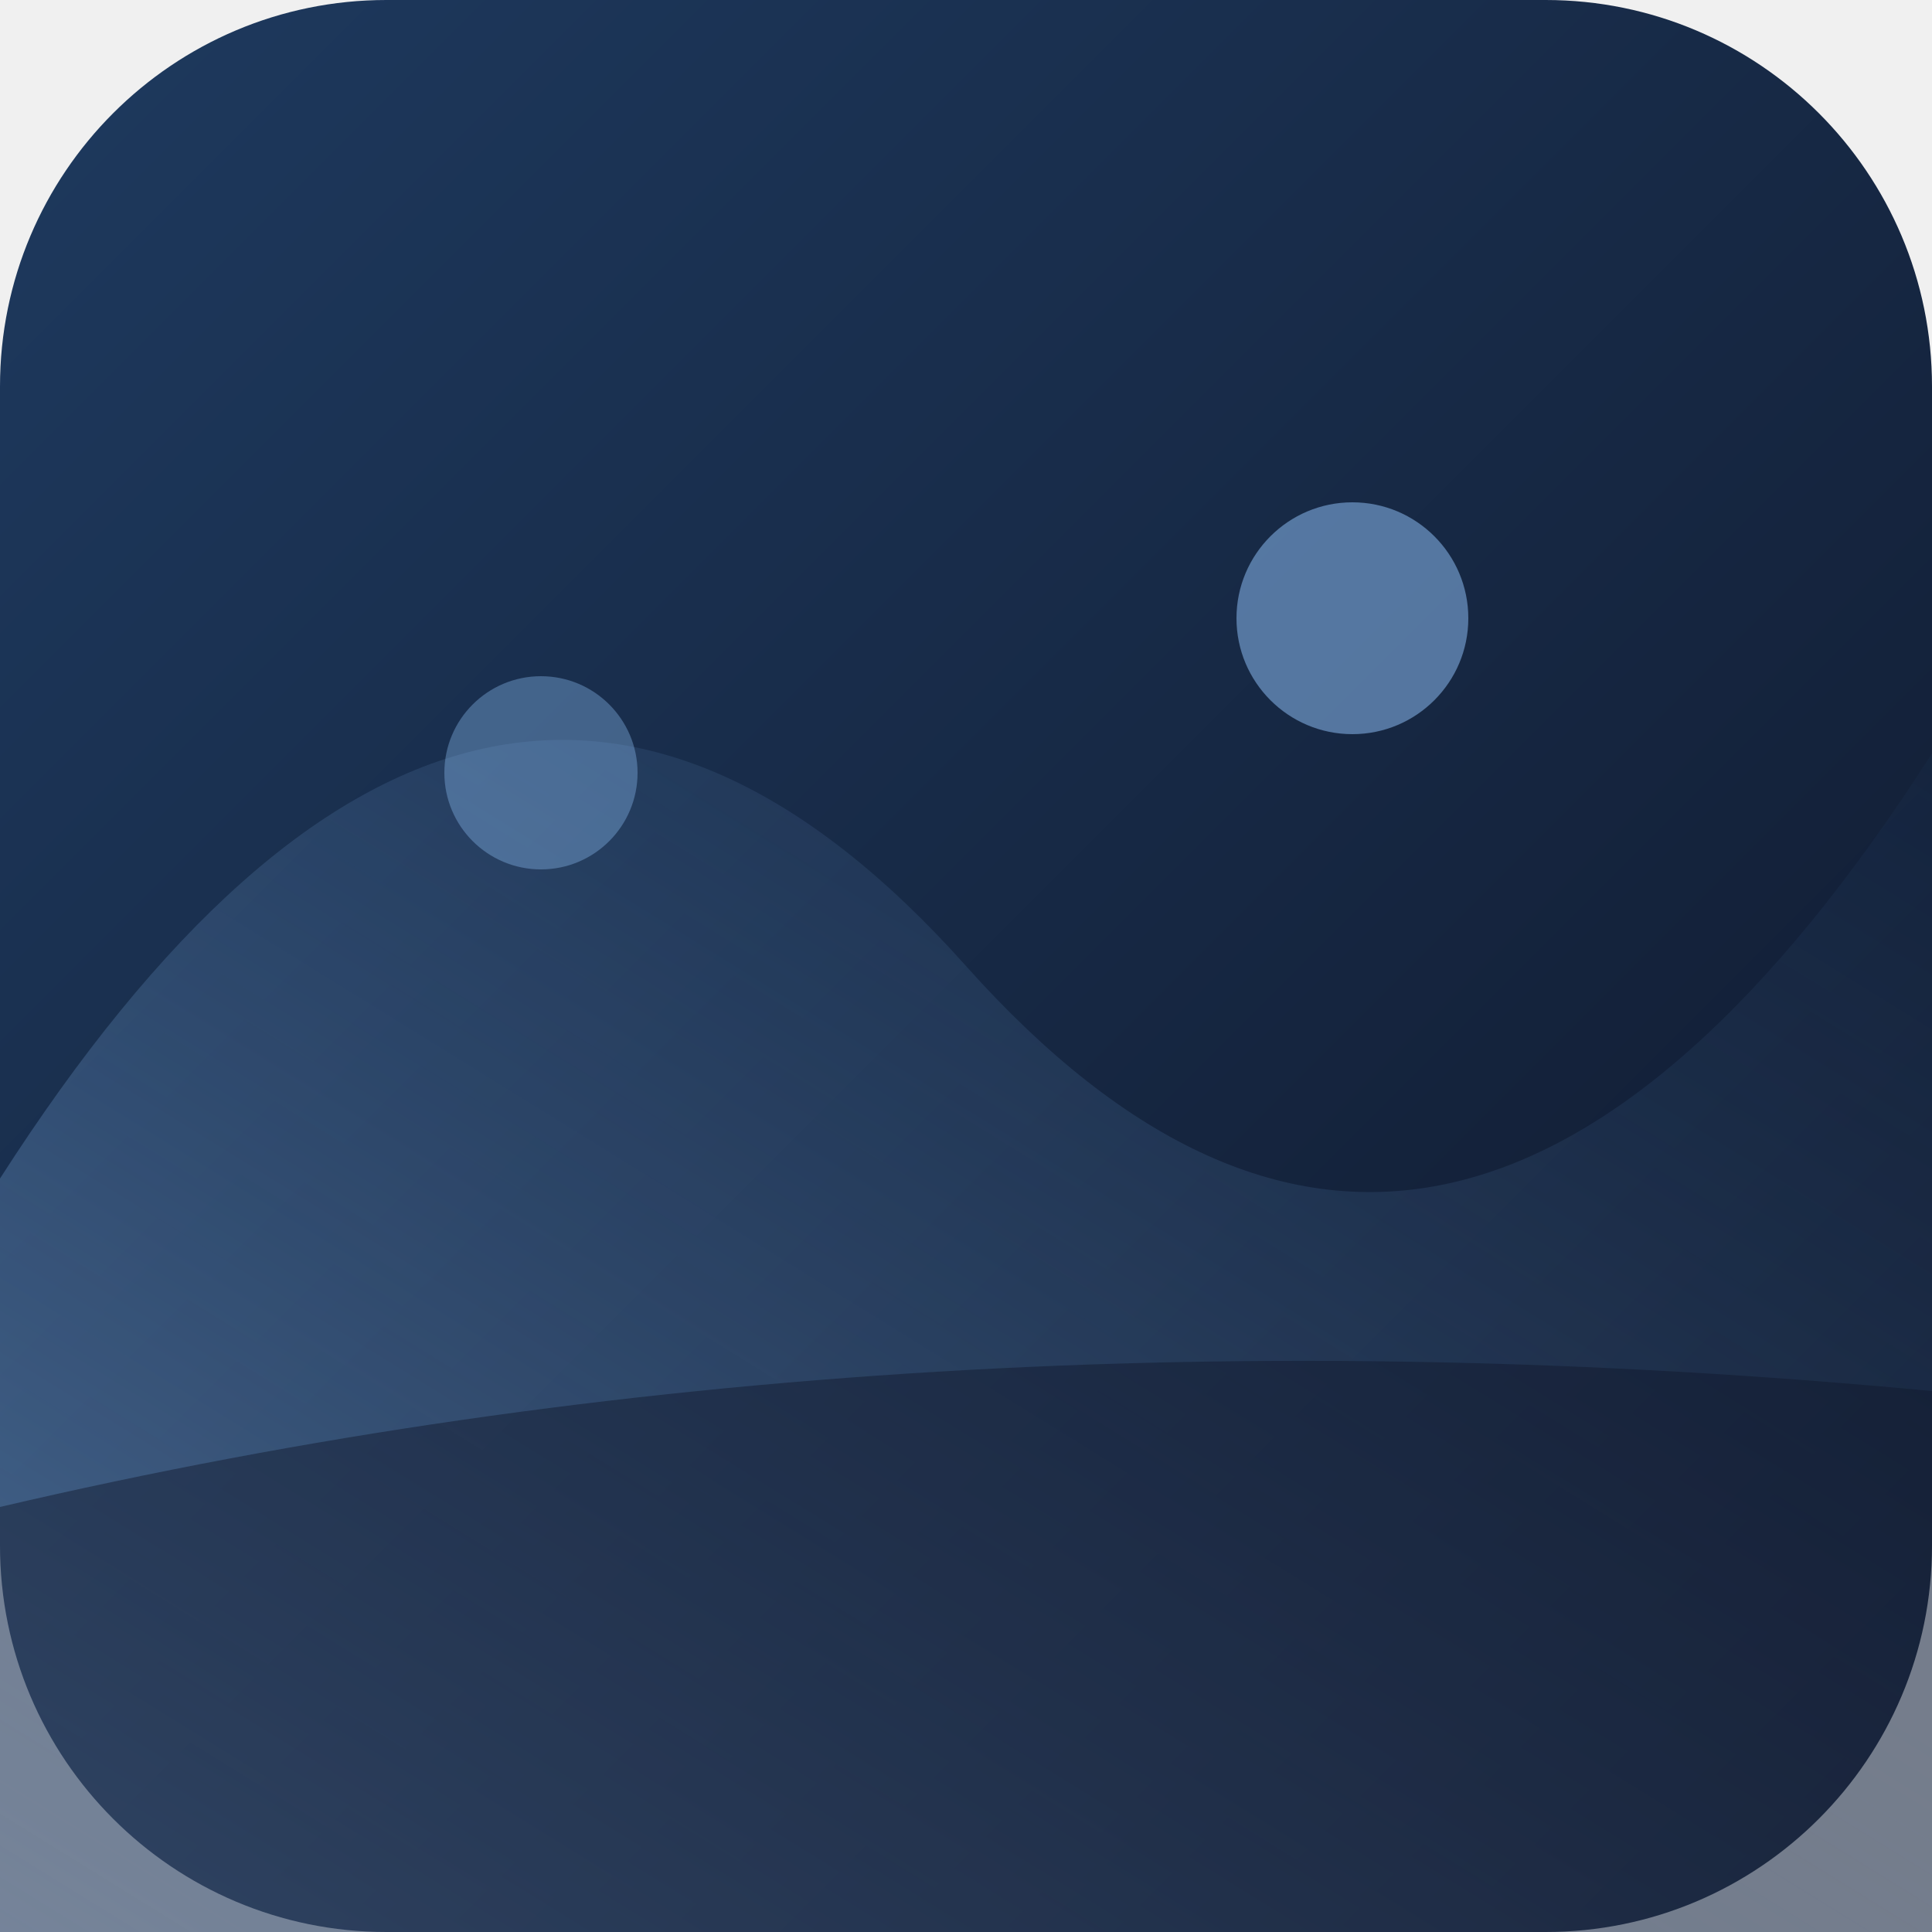
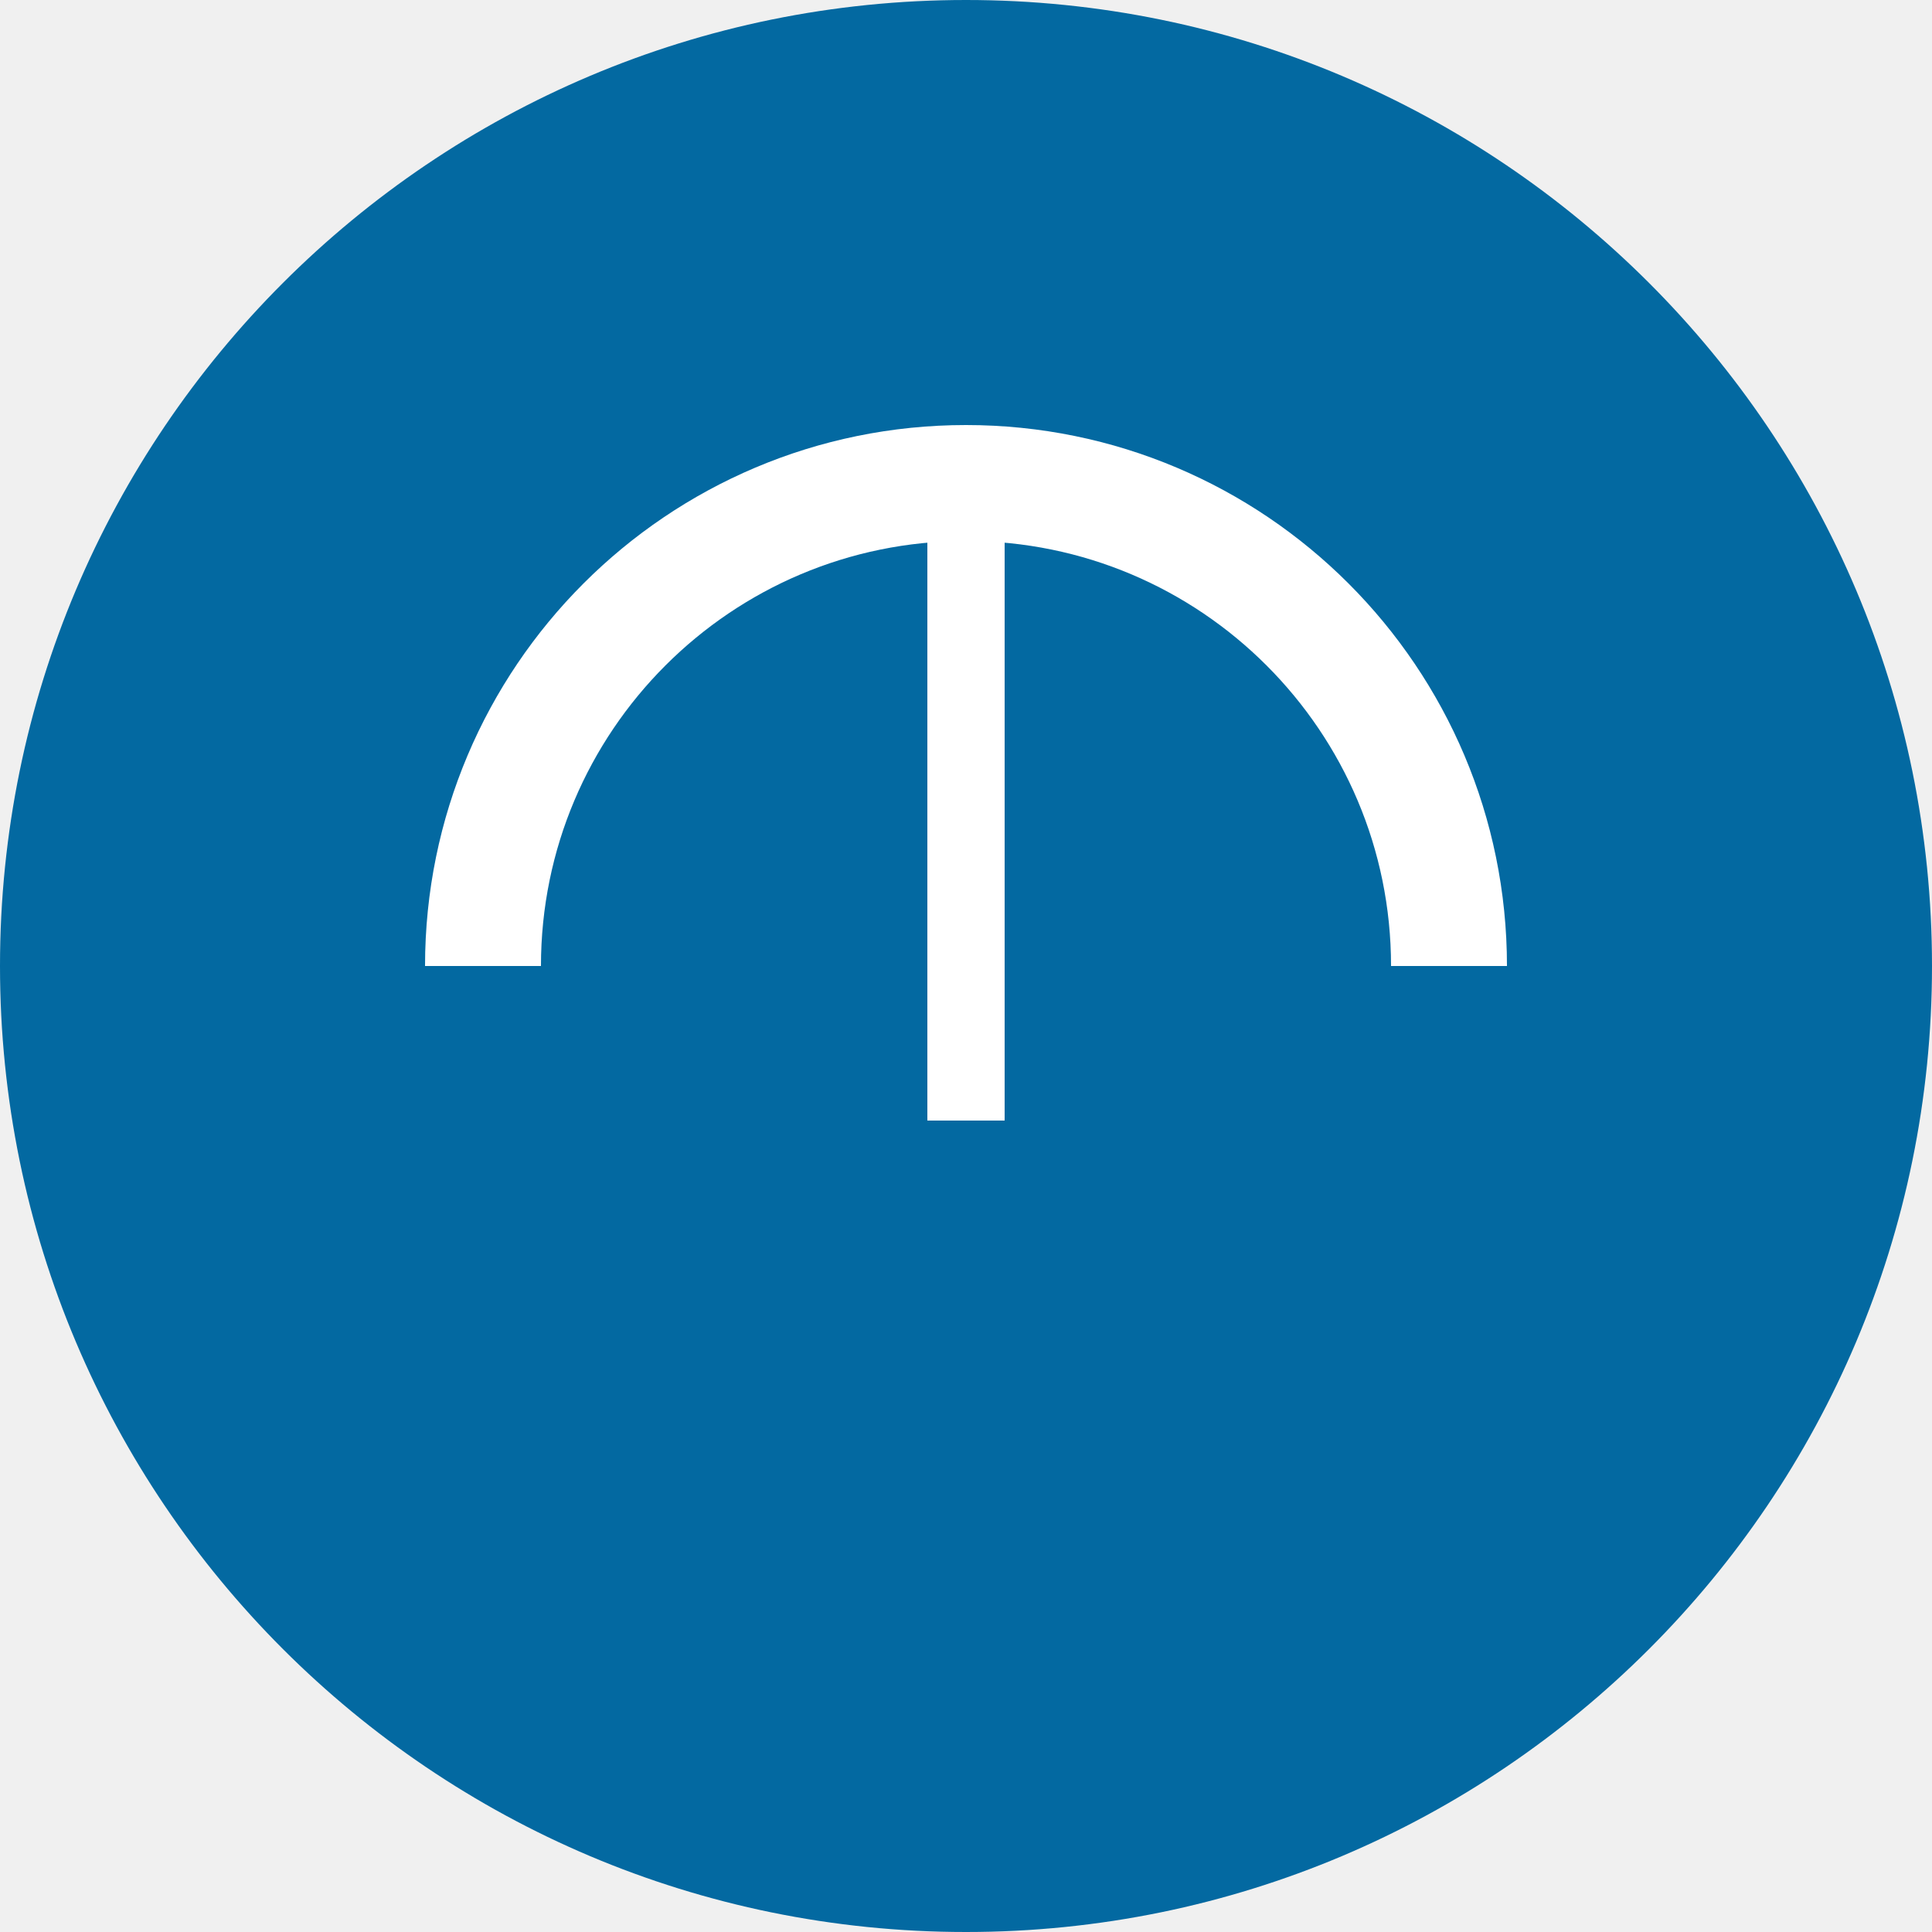
<svg xmlns="http://www.w3.org/2000/svg" viewBox="0 0 100 100">
-   <defs>
-     <linearGradient id="bg72" x1="0" y1="0" x2="1" y2="1">
-       <stop offset="0%" stop-color="#1e3a5f" />
-       <stop offset="100%" stop-color="#0f172a" />
-     </linearGradient>
-     <linearGradient id="ac72" x1="0" y1="1" x2="1" y2="0">
-       <stop offset="0%" stop-color="#93c5fd" stop-opacity="0.85" />
-       <stop offset="100%" stop-color="#1e3a5f" stop-opacity="0.25" />
-     </linearGradient>
-   </defs>
-   <rect width="100" height="100" rx="20" fill="url(#bg72)" />
-   <path d="M0,61.0 Q25,22 50,50 T100,39.0 L100,100 L0,100 Z" fill="url(#ac72)" opacity="0.5" />
-   <path d="M0,78 Q47,67 100,72 L100,100 L0,100 Z" fill="#0f172a" opacity="0.45" />
-   <circle cx="70" cy="32" r="6" fill="#93c5fd" opacity="0.5" />
-   <circle cx="28" cy="40" r="5" fill="#93c5fd" opacity="0.35" />
+   <circle cx="50" cy="50" r="50" fill="#0369a1" />
+   <path d="M25 50 A25 25 0 0 1 75 50" fill="none" stroke="#ffffff" stroke-width="6" />
+   <line x1="50" y1="25" x2="50" y2="58" stroke="#ffffff" stroke-width="4" />
</svg>
